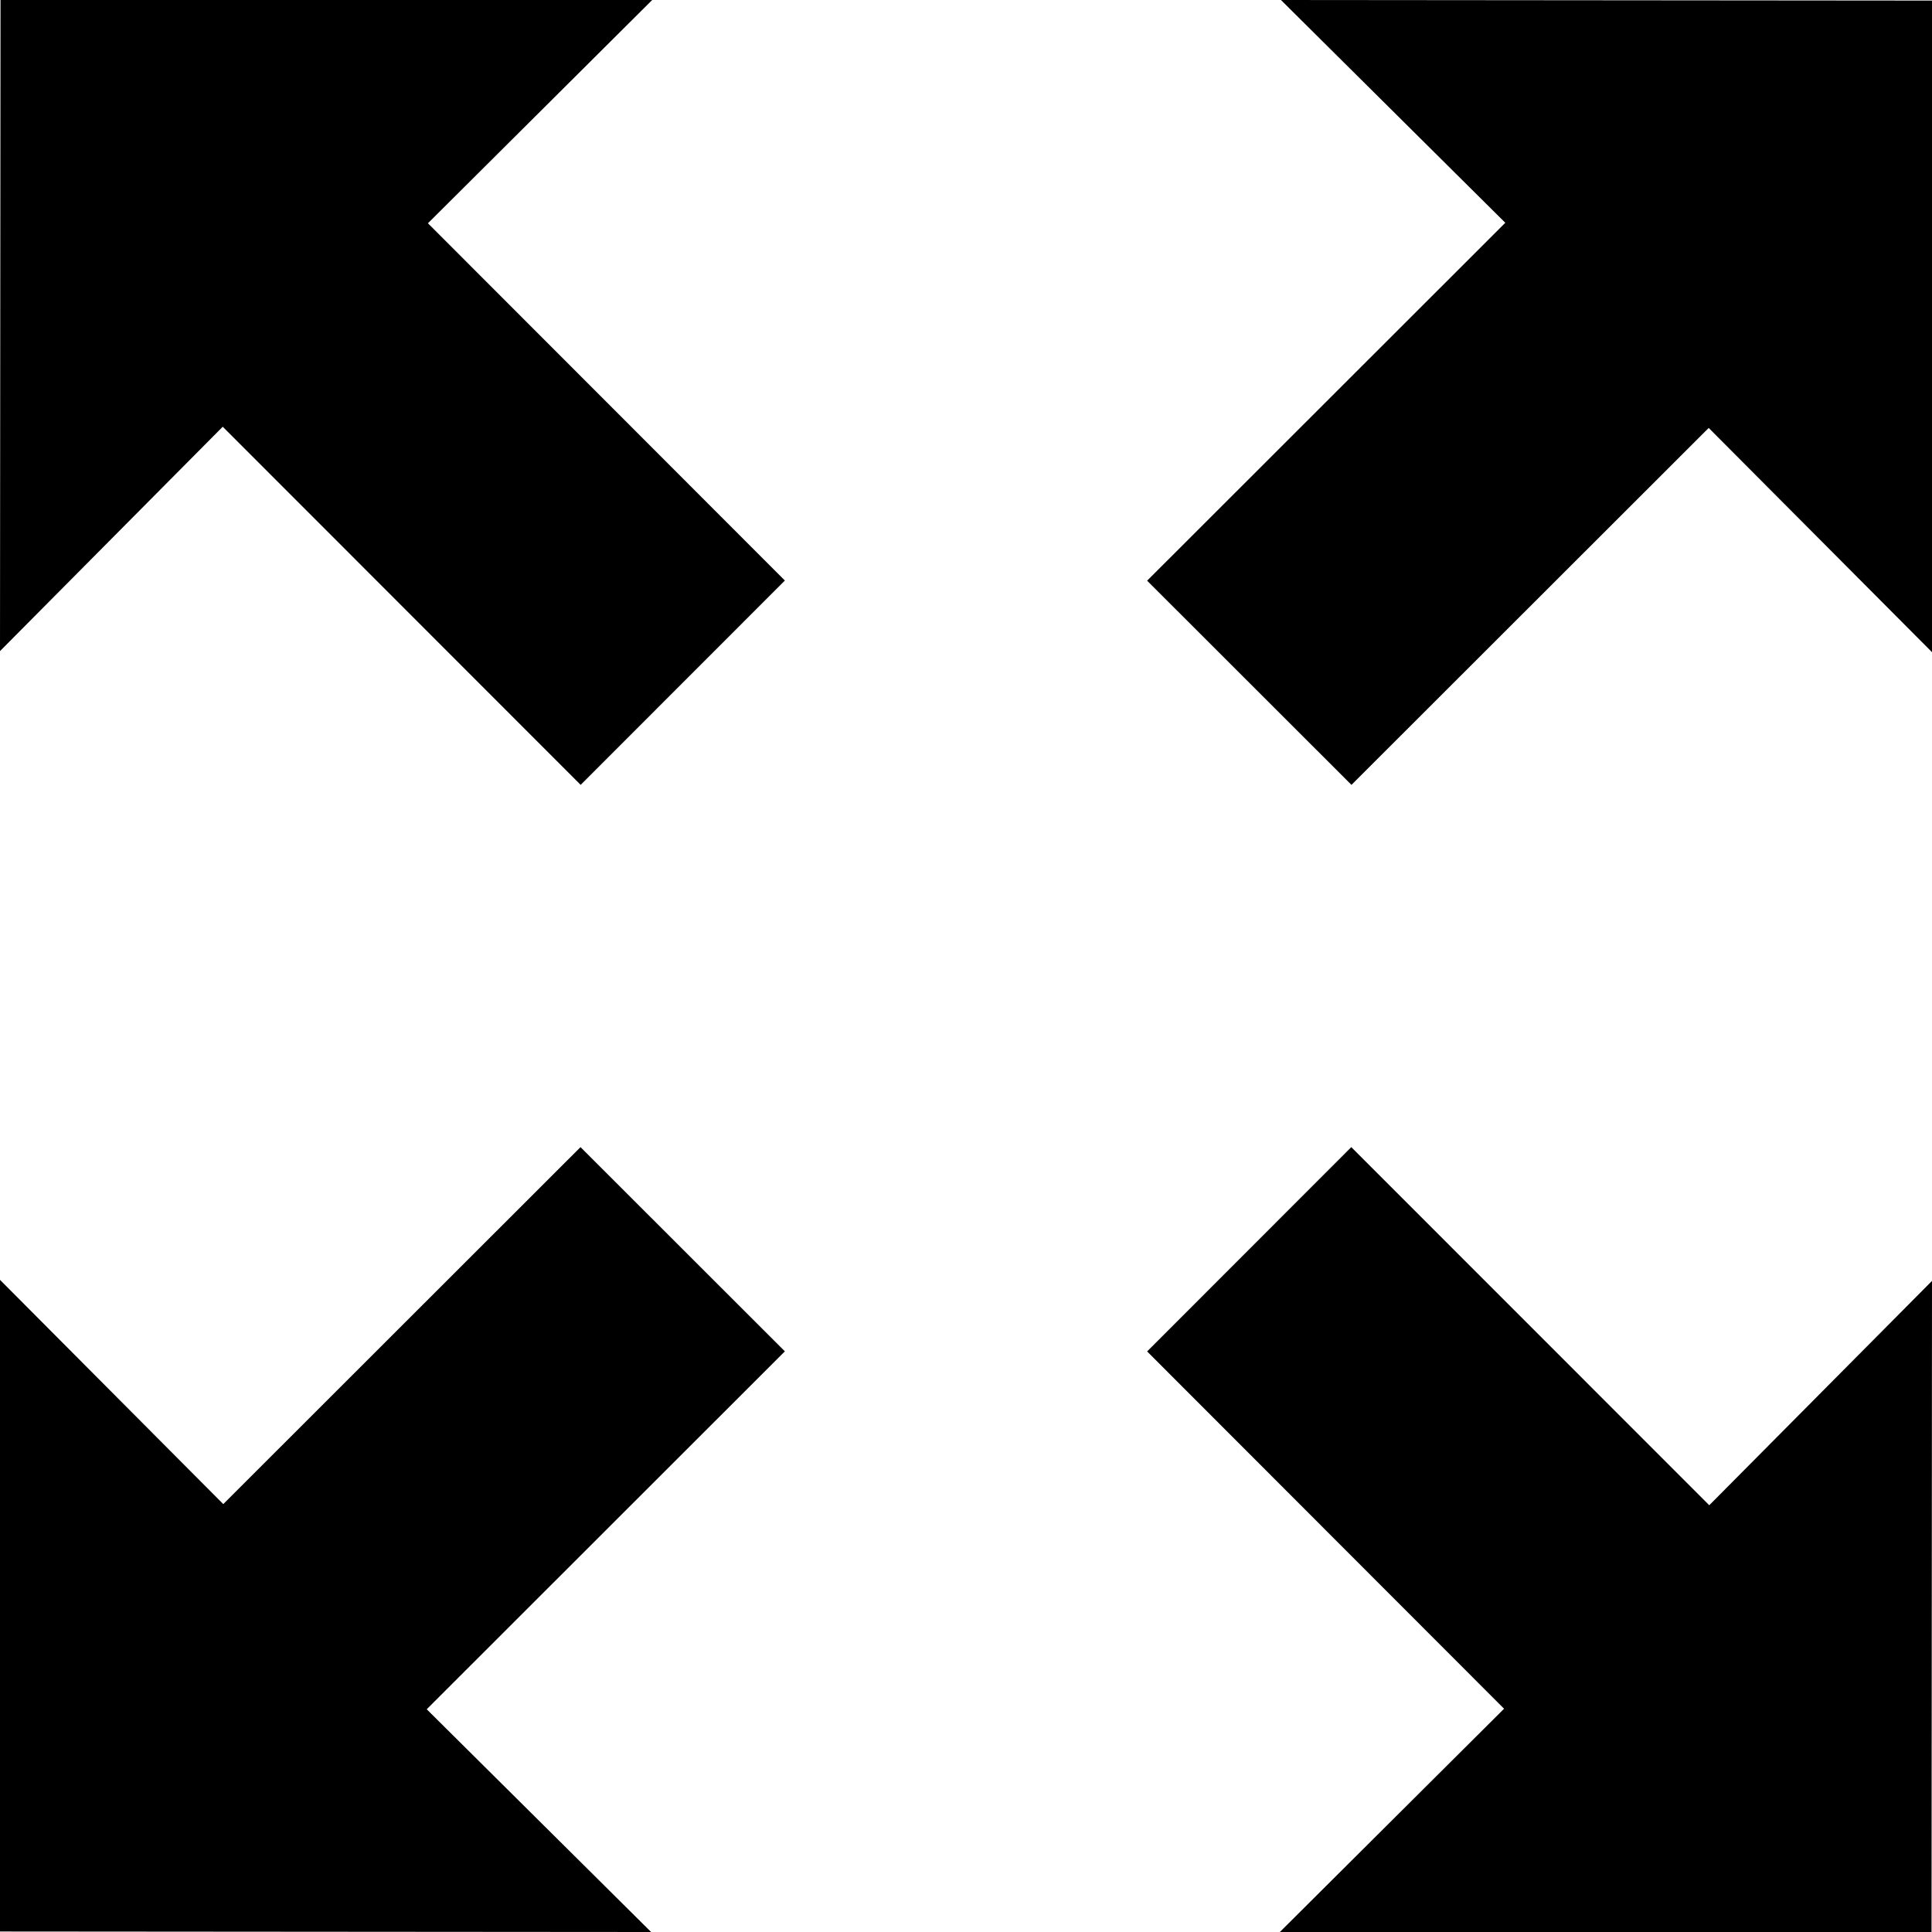
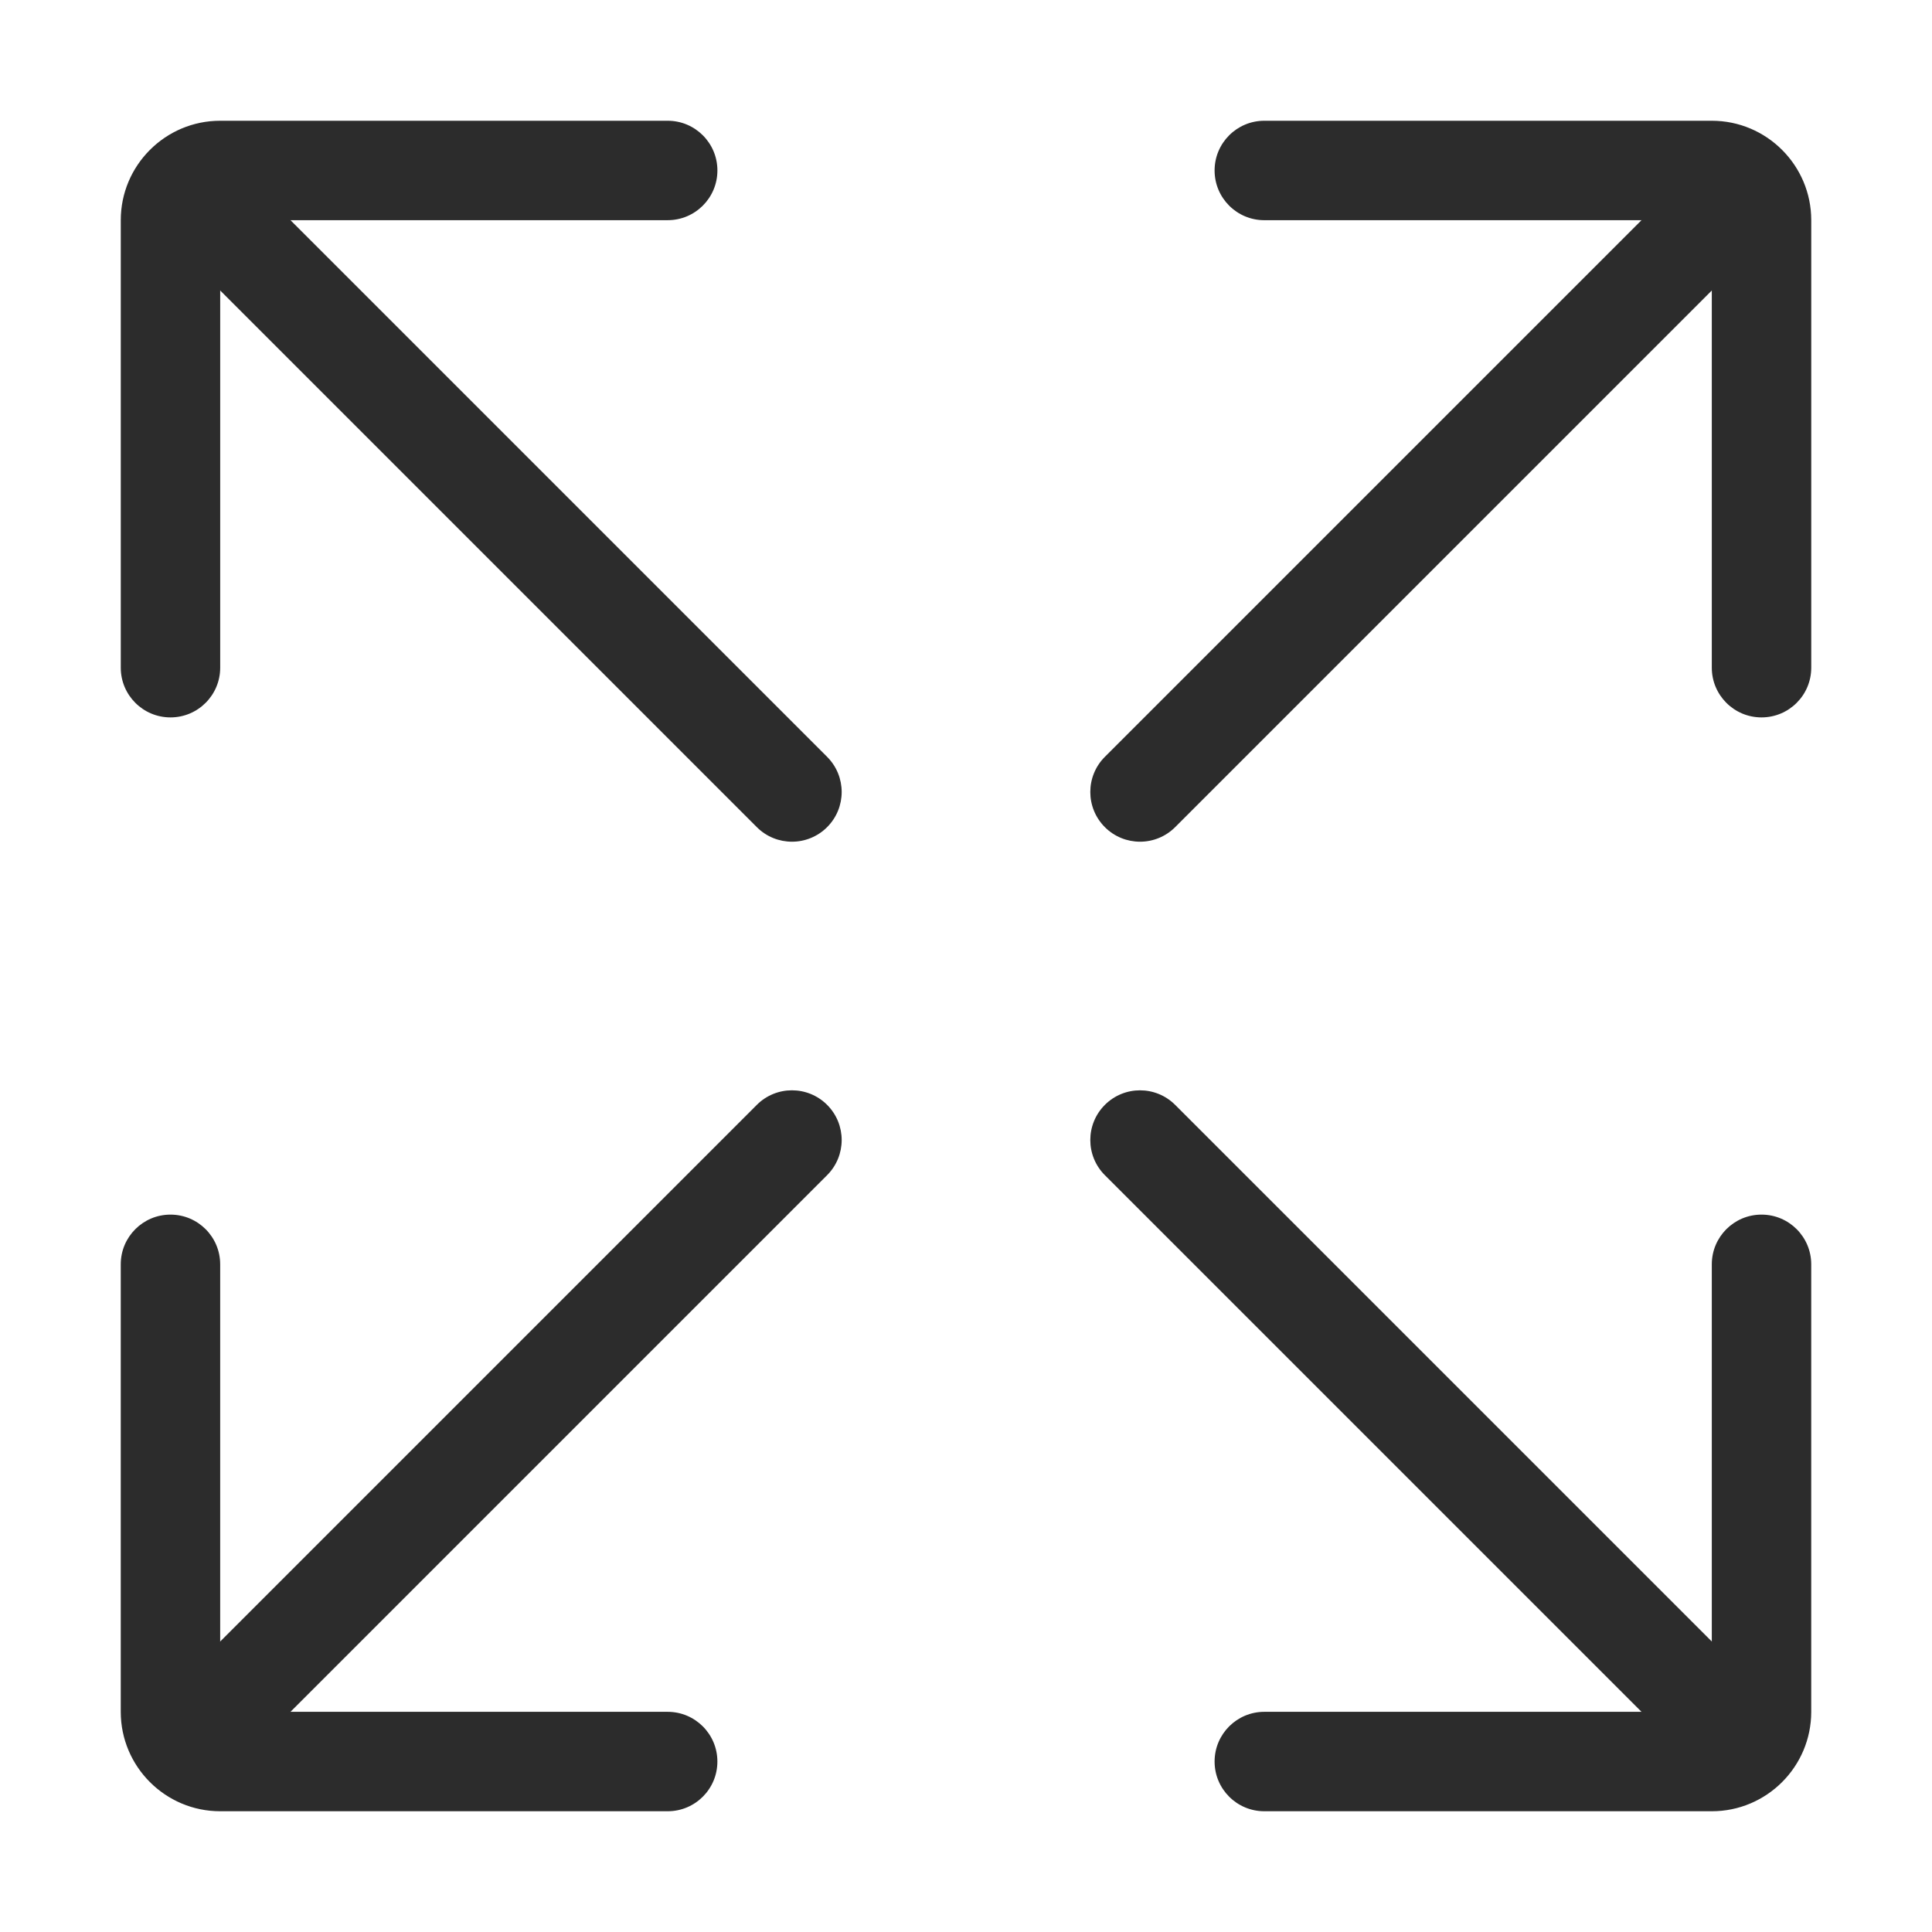
- <svg xmlns="http://www.w3.org/2000/svg" width="128" height="128">
-   <path d="M38.47 52L52 38.462l-23.648-23.67L43.209 0H.035L0 43.137l14.757-14.865L38.47 52zm74.773 47.726L89.526 76 76 89.536l23.648 23.672L84.795 128h43.174L128 84.863l-14.757 14.863zM89.538 52l23.668-23.648L128 43.207V.038L84.866 0 99.73 14.76 76 38.472 89.538 52zM38.46 76L14.792 99.651 0 84.794v43.173l43.137.033-14.865-14.757L52 89.53 38.46 76z" />
+ <svg xmlns="http://www.w3.org/2000/svg" class="icon" width="16px" height="16.00px" viewBox="0 0 1024 1024" version="1.1">
+   <path fill="#2c2c2c" d="M604.23 446.12c-6.74 0-13.49-2.57-18.63-7.72-10.29-10.29-10.29-26.98 0-37.26L901.84 84.9c10.29-10.29 26.97-10.29 37.26 0s10.29 26.98 0 37.26L622.86 438.4a26.284 26.284 0 0 1-18.63 7.72zM419.76 446.12c-6.74 0-13.49-2.57-18.63-7.72L84.9 122.16c-10.29-10.29-10.29-26.98 0-37.26 10.28-10.29 26.97-10.29 37.26 0l316.23 316.24c10.29 10.29 10.29 26.98 0 37.26a26.284 26.284 0 0 1-18.63 7.72zM920.47 946.82c-6.74 0-13.49-2.57-18.63-7.72L585.6 622.87c-10.29-10.29-10.29-26.98 0-37.26 10.29-10.29 26.97-10.29 37.26 0L939.1 901.84c10.29 10.29 10.29 26.97 0 37.26a26.259 26.259 0 0 1-18.63 7.72zM103.53 946.82c-6.74 0-13.49-2.57-18.63-7.72-10.29-10.29-10.29-26.97 0-37.26L401.13 585.6c10.28-10.29 26.97-10.29 37.26 0s10.29 26.97 0 37.26L122.16 939.1c-5.14 5.15-11.88 7.72-18.63 7.72z" />
+   <path fill="#2c2c2c" d="M90.36 380.24c-14.55 0-26.35-11.8-26.35-26.35V116.71C64 87.64 87.65 64 116.71 64h237.18c14.55 0 26.35 11.8 26.35 26.35s-11.8 26.35-26.35 26.35H116.71v237.18c0 14.56-11.8 26.36-26.35 26.36zM933.64 380.24c-14.55 0-26.35-11.8-26.35-26.35V116.71H670.11c-14.55 0-26.35-11.8-26.35-26.35S655.56 64 670.11 64h237.18C936.36 64 960 87.64 960 116.71v237.18c0 14.55-11.8 26.35-26.36 26.35zM353.89 960H116.71C87.65 960 64 936.36 64 907.29V670.12c0-14.55 11.8-26.35 26.35-26.35s26.35 11.8 26.35 26.35V907.3h237.18c14.55 0 26.35 11.8 26.35 26.35 0.01 14.55-11.79 26.35-26.34 26.35zM907.29 960H670.11c-14.55 0-26.35-11.8-26.35-26.35s11.8-26.35 26.35-26.35h237.18V670.12c0-14.55 11.8-26.35 26.35-26.35s26.35 11.8 26.35 26.35V907.3c0.01 29.06-23.63 52.7-52.7 52.7z" />
</svg>
